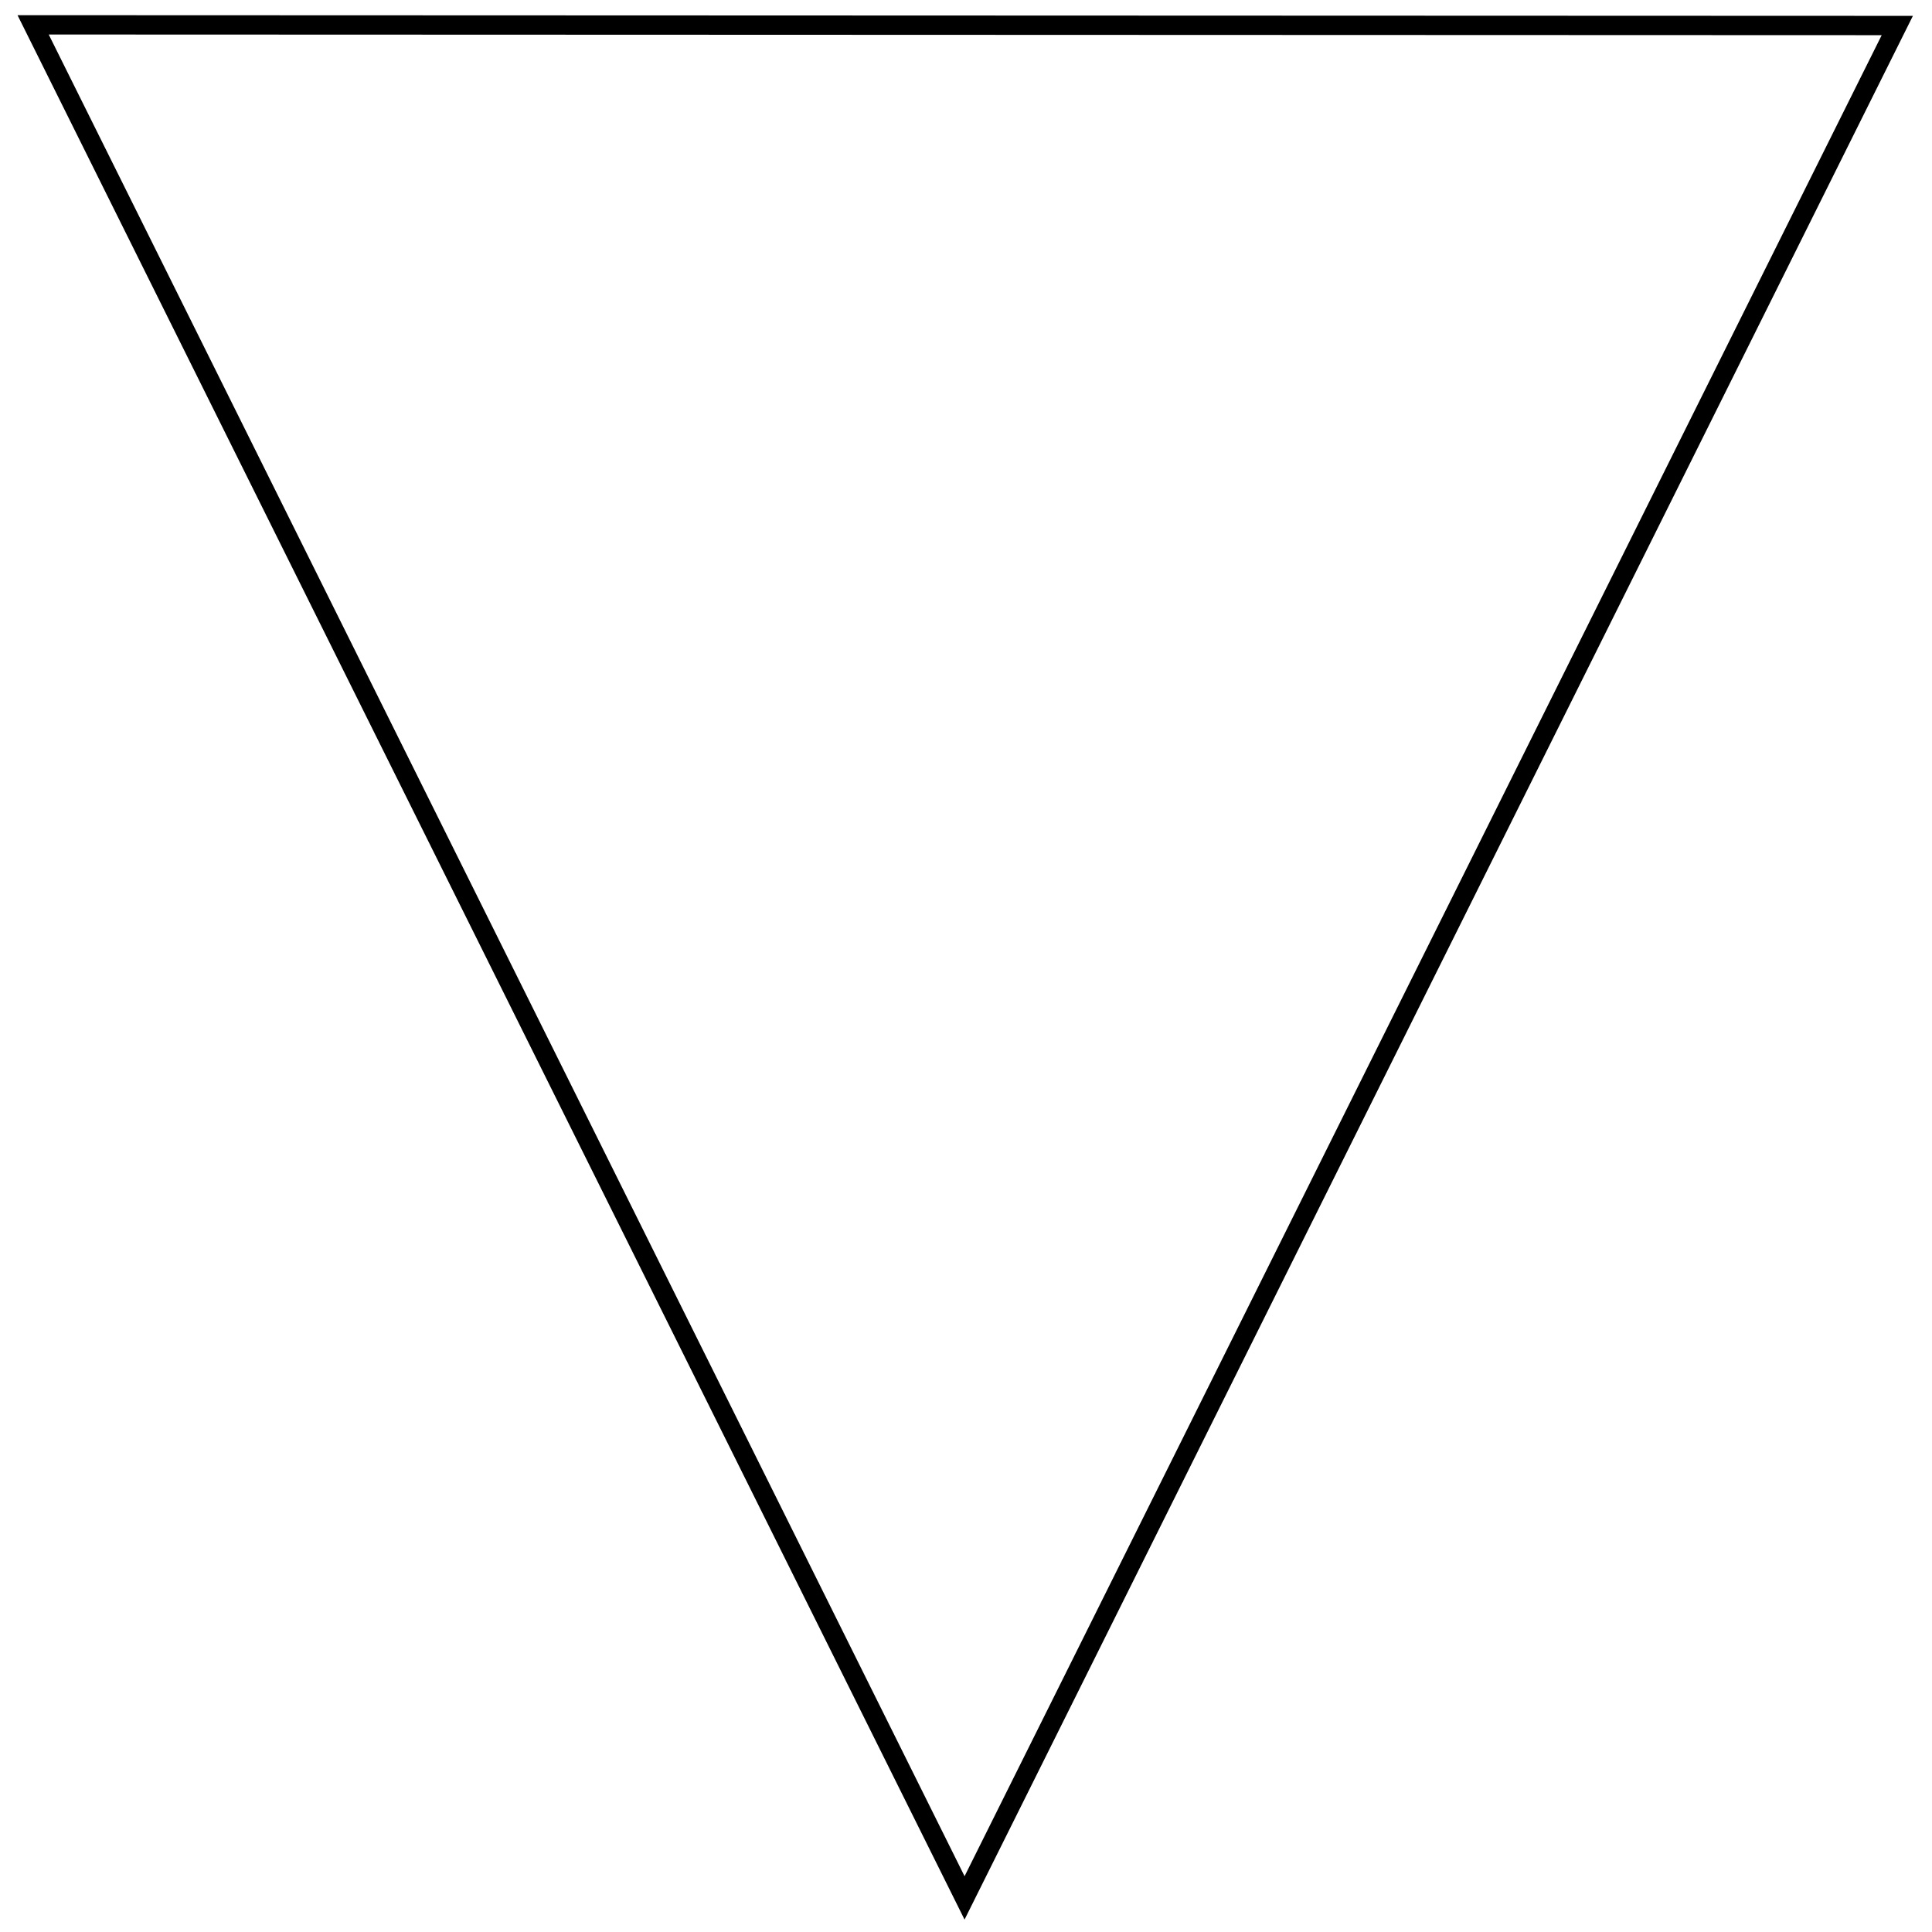
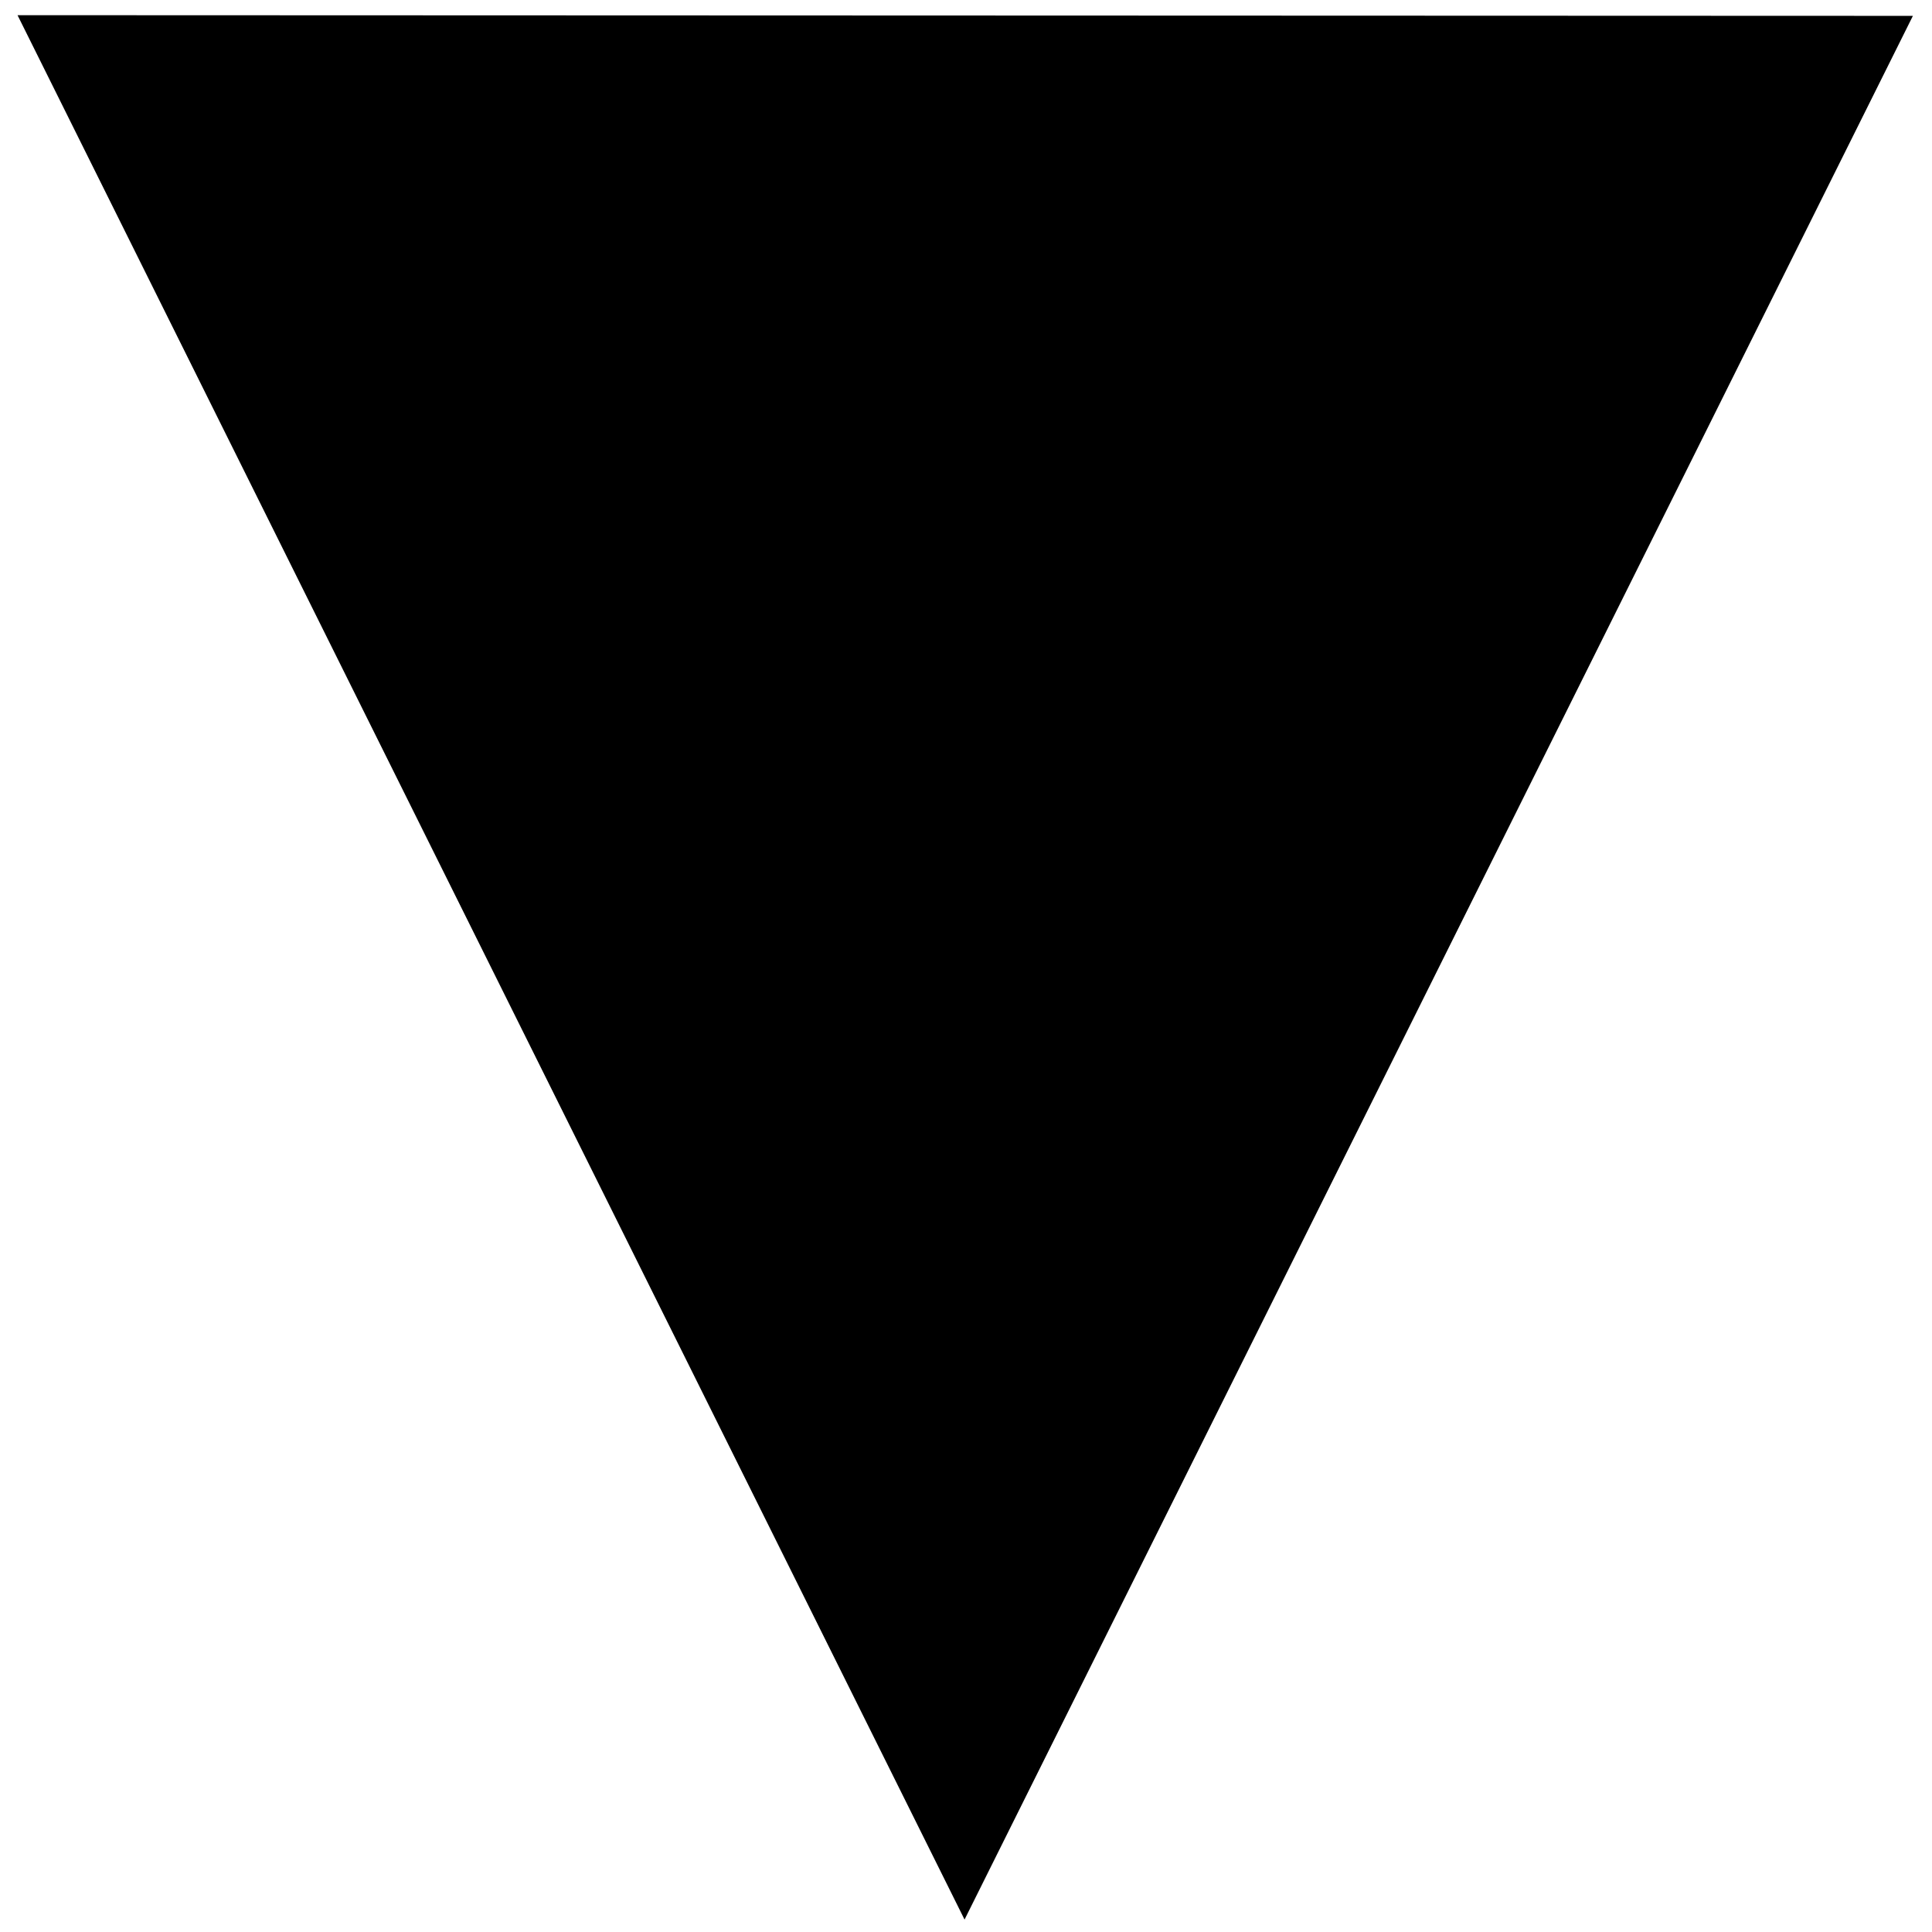
<svg xmlns="http://www.w3.org/2000/svg" width="100%" height="100%" viewBox="0 0 400 400" preserveAspectRatio="none meet">
-   <defs id="svgEditorDefs">
-     <path id="svgEditorClosePathDefs" stroke="black" fill="khaki" style="vector-effect: non-scaling-stroke; stroke-width: 1px;" />
-     <polygon id="svgEditorPolygonDefs" stroke="black" fill="khaki" style="vector-effect: non-scaling-stroke; stroke-width: 1px;" />
+   <defs>
+     <path stroke="black" fill="none" style="vector-effect: non-scaling-stroke; stroke-width: 1px;" />
+     <polygon stroke="black" fill="none" style="vector-effect: non-scaling-stroke; stroke-width: 1px;" />
  </defs>
-   <rect id="svgEditorBackground" x="0" y="0" width="400" height="400" style="fill: none; stroke: none;" />
-   <path d="M 4 0 v -1.5 a 2 2 0 0 0 -2 -2 h -4 a 2 2 0 0 0 -2 2 v 3 a 2 2 0 0 0 2 2 h 4 a 2 2 0 0 0 2 -2 Z" stroke="black" id="e5_shape" style="vector-effect: non-scaling-stroke; stroke-width: 1px;" fill="khaki" transform="matrix(0 0 0 0 19.1465 17.9931)" />
-   <path d="M 0 -3.464 l -4 6.928 h 8 Z" stroke="black" id="" style="vector-effect: non-scaling-stroke; stroke-width: 4px; fill: none;" transform="matrix(-48.2446 -0.0173294 0.0195241 -55.9651 199.769 199.077)" />
+   <rect x="0" y="0" width="400" height="400" style="fill: none; stroke: none;" />
+   <path d="M 4 0 v -1.5 a 2 2 0 0 0 -2 -2 h -4 a 2 2 0 0 0 -2 2 v 3 a 2 2 0 0 0 2 2 h 4 a 2 2 0 0 0 2 -2 Z" stroke="black" style="vector-effect: non-scaling-stroke; stroke-width: 1px;" fill="none" transform="matrix(0 0 0 0 19.1465 17.9931)" />
+   <path d="M 0 -3.464 l -4 6.928 h 8 Z" stroke="black" style="vector-effect: non-scaling-stroke; stroke-width: 4px;" transform="matrix(-48.2446 -0.0173294 0.0195241 -55.9651 199.769 199.077)" />
</svg>
